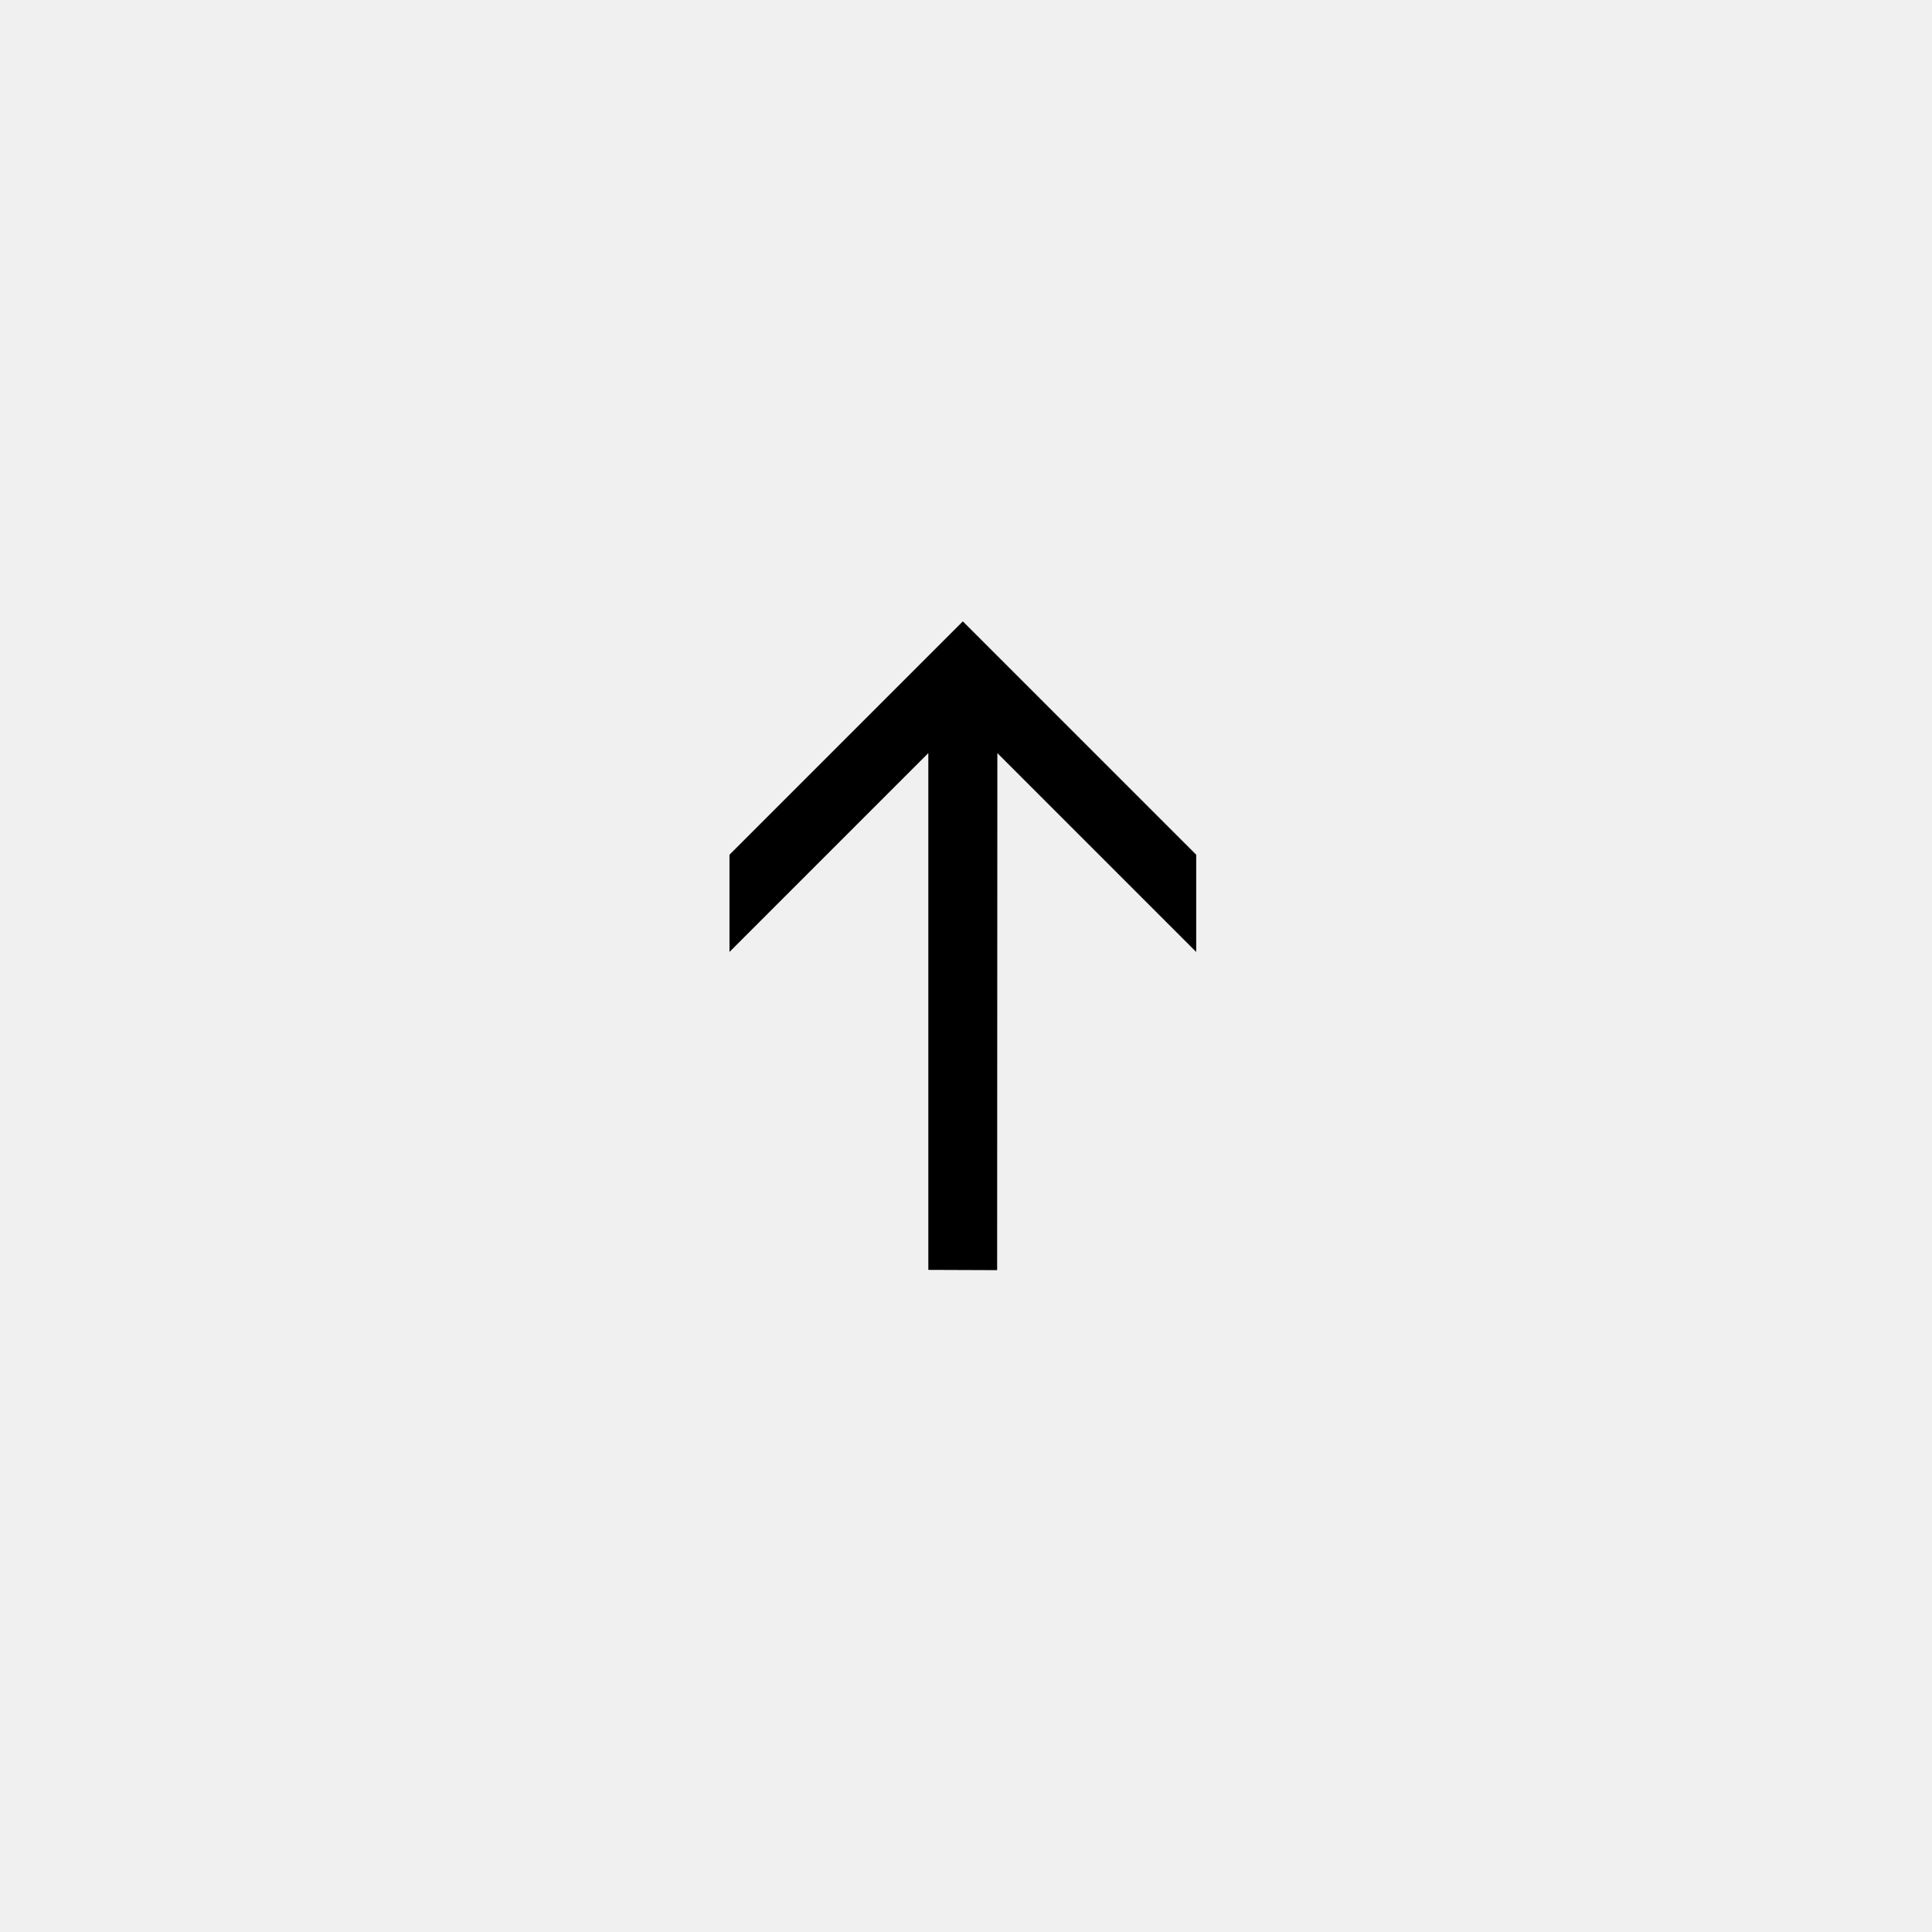
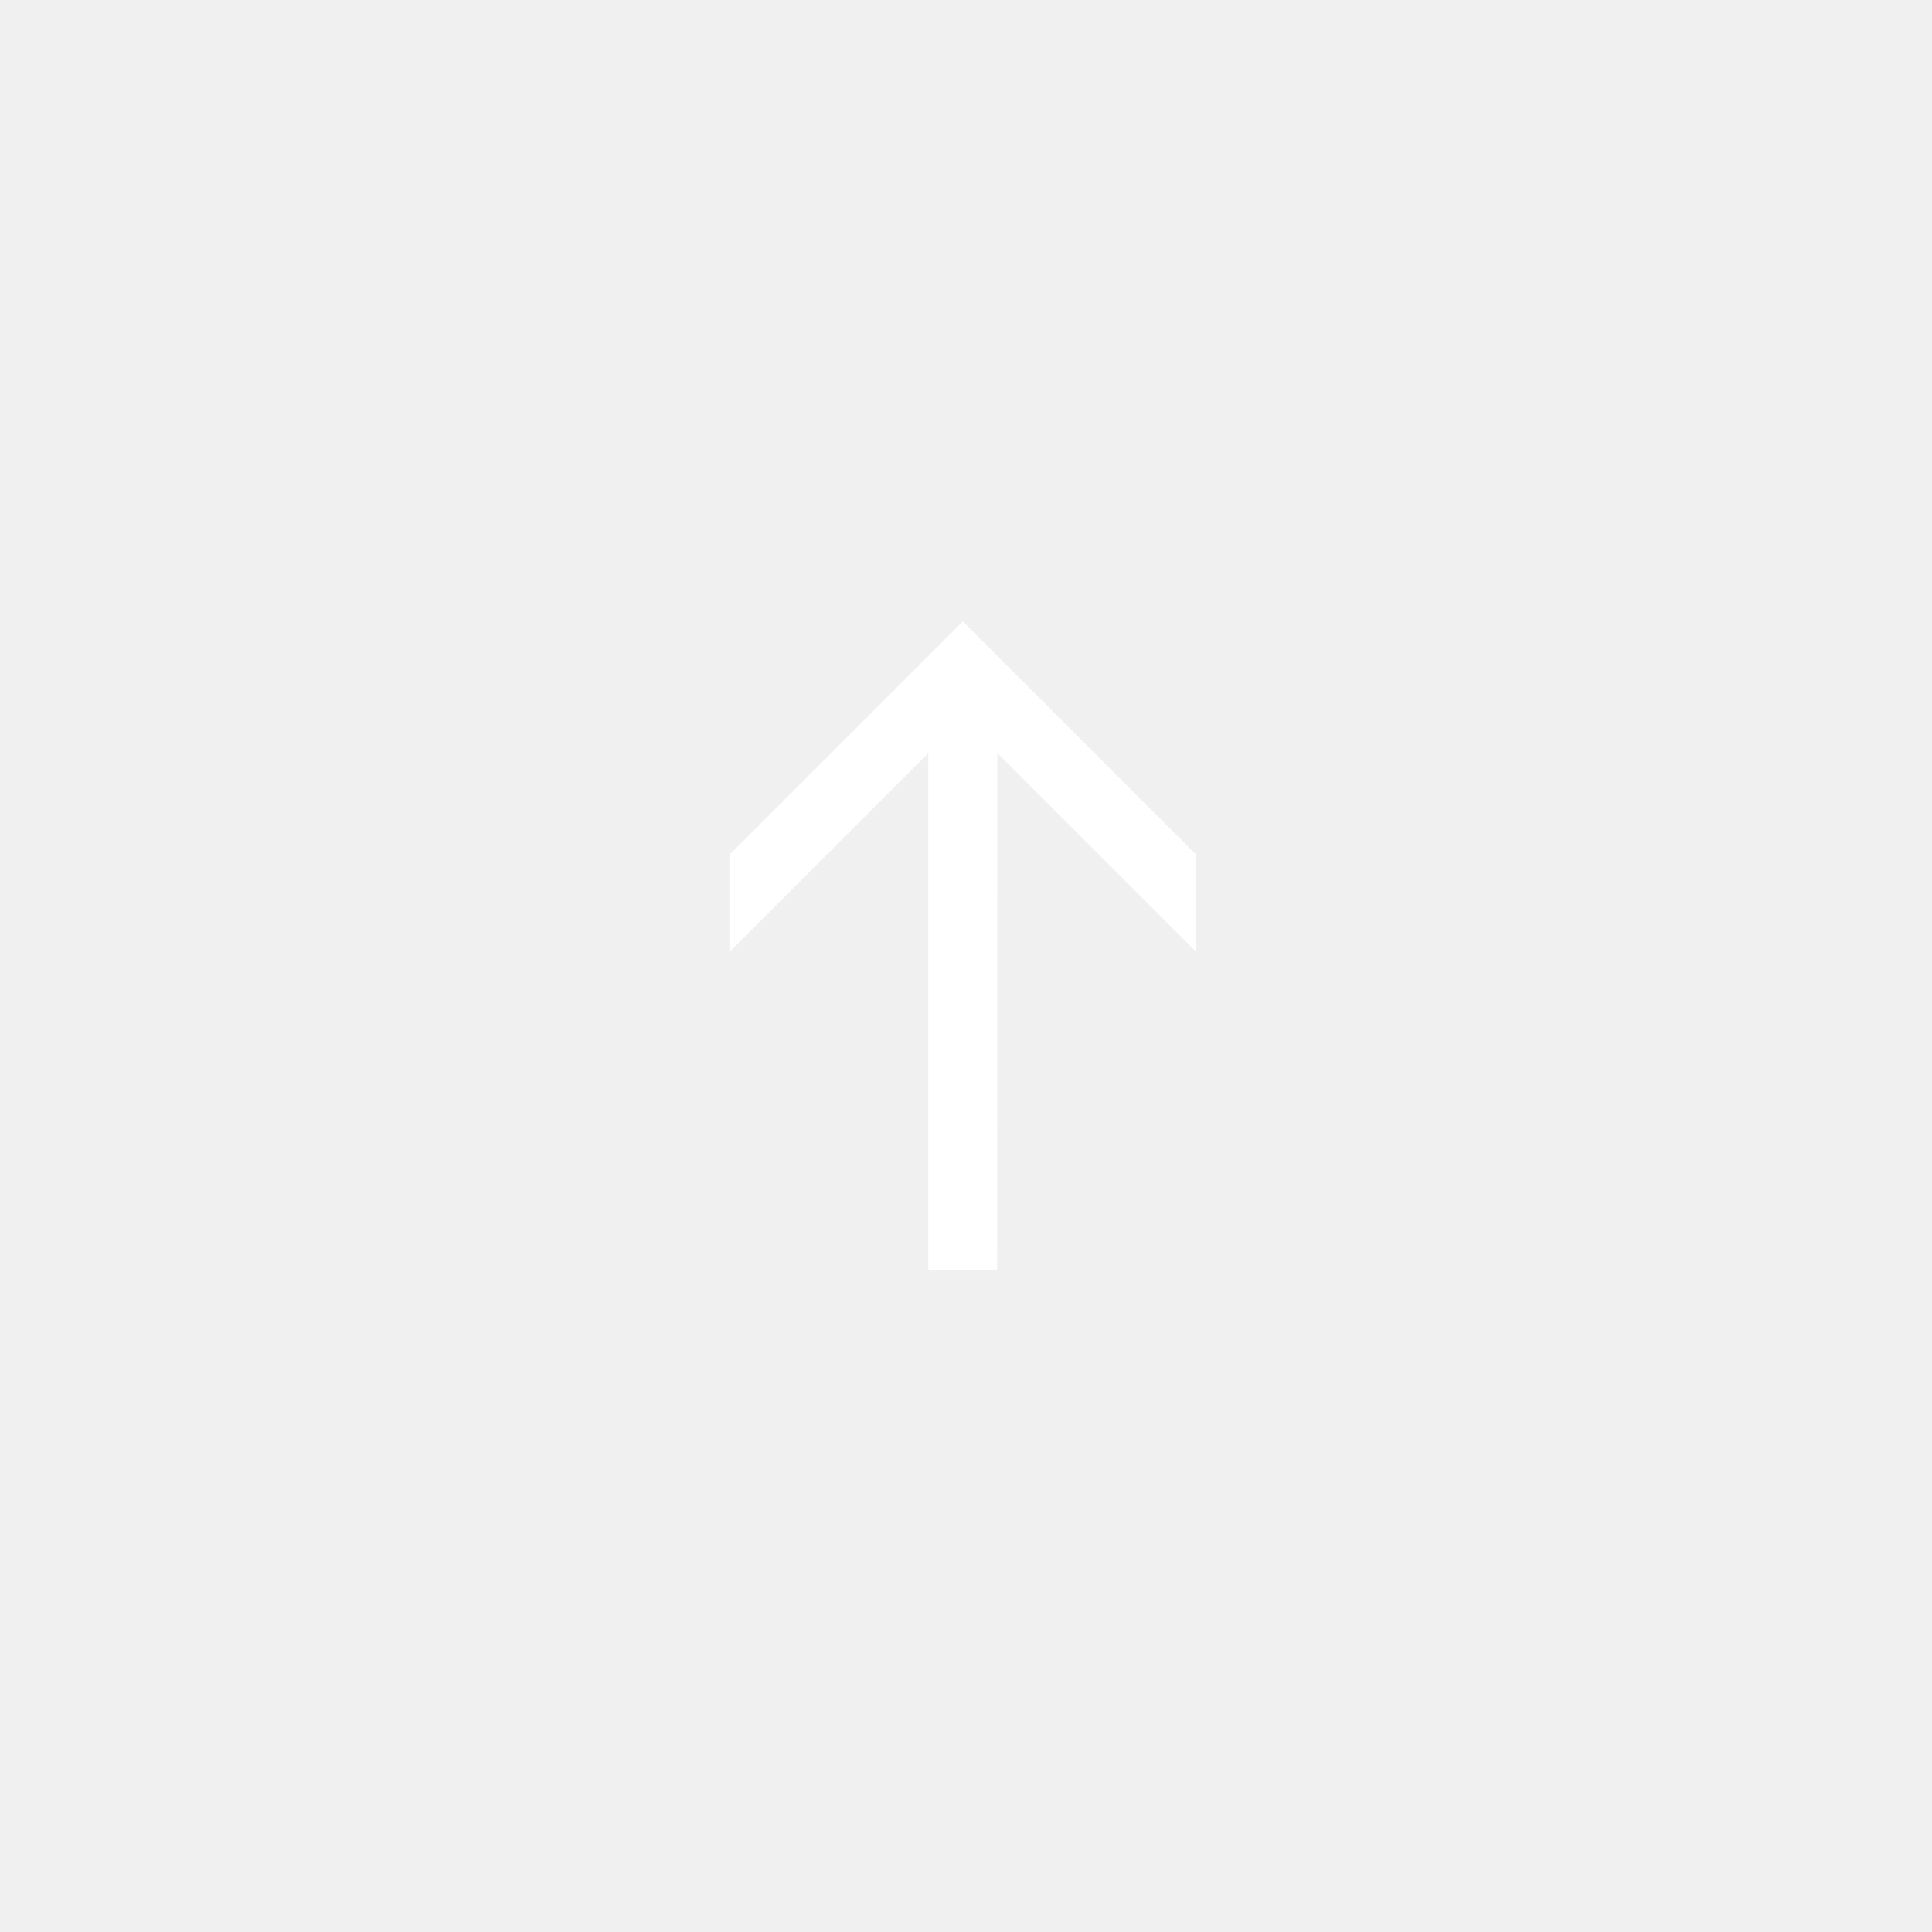
<svg xmlns="http://www.w3.org/2000/svg" width="52" height="52" viewBox="0 0 52 52" fill="none">
-   <path d="M19.634 23.005L19.634 25.622L24.986 20.27L24.986 34.179L26.838 34.186L26.844 20.27L32.196 25.622V23.005L25.915 16.724L19.634 23.005Z" fill="currentColor" />
+   <path d="M19.634 23.005L19.634 25.622L24.986 20.27L24.986 34.179L26.838 34.186L26.844 20.27L32.196 25.622V23.005L25.915 16.724L19.634 23.005Z" fill="white" />
</svg>
